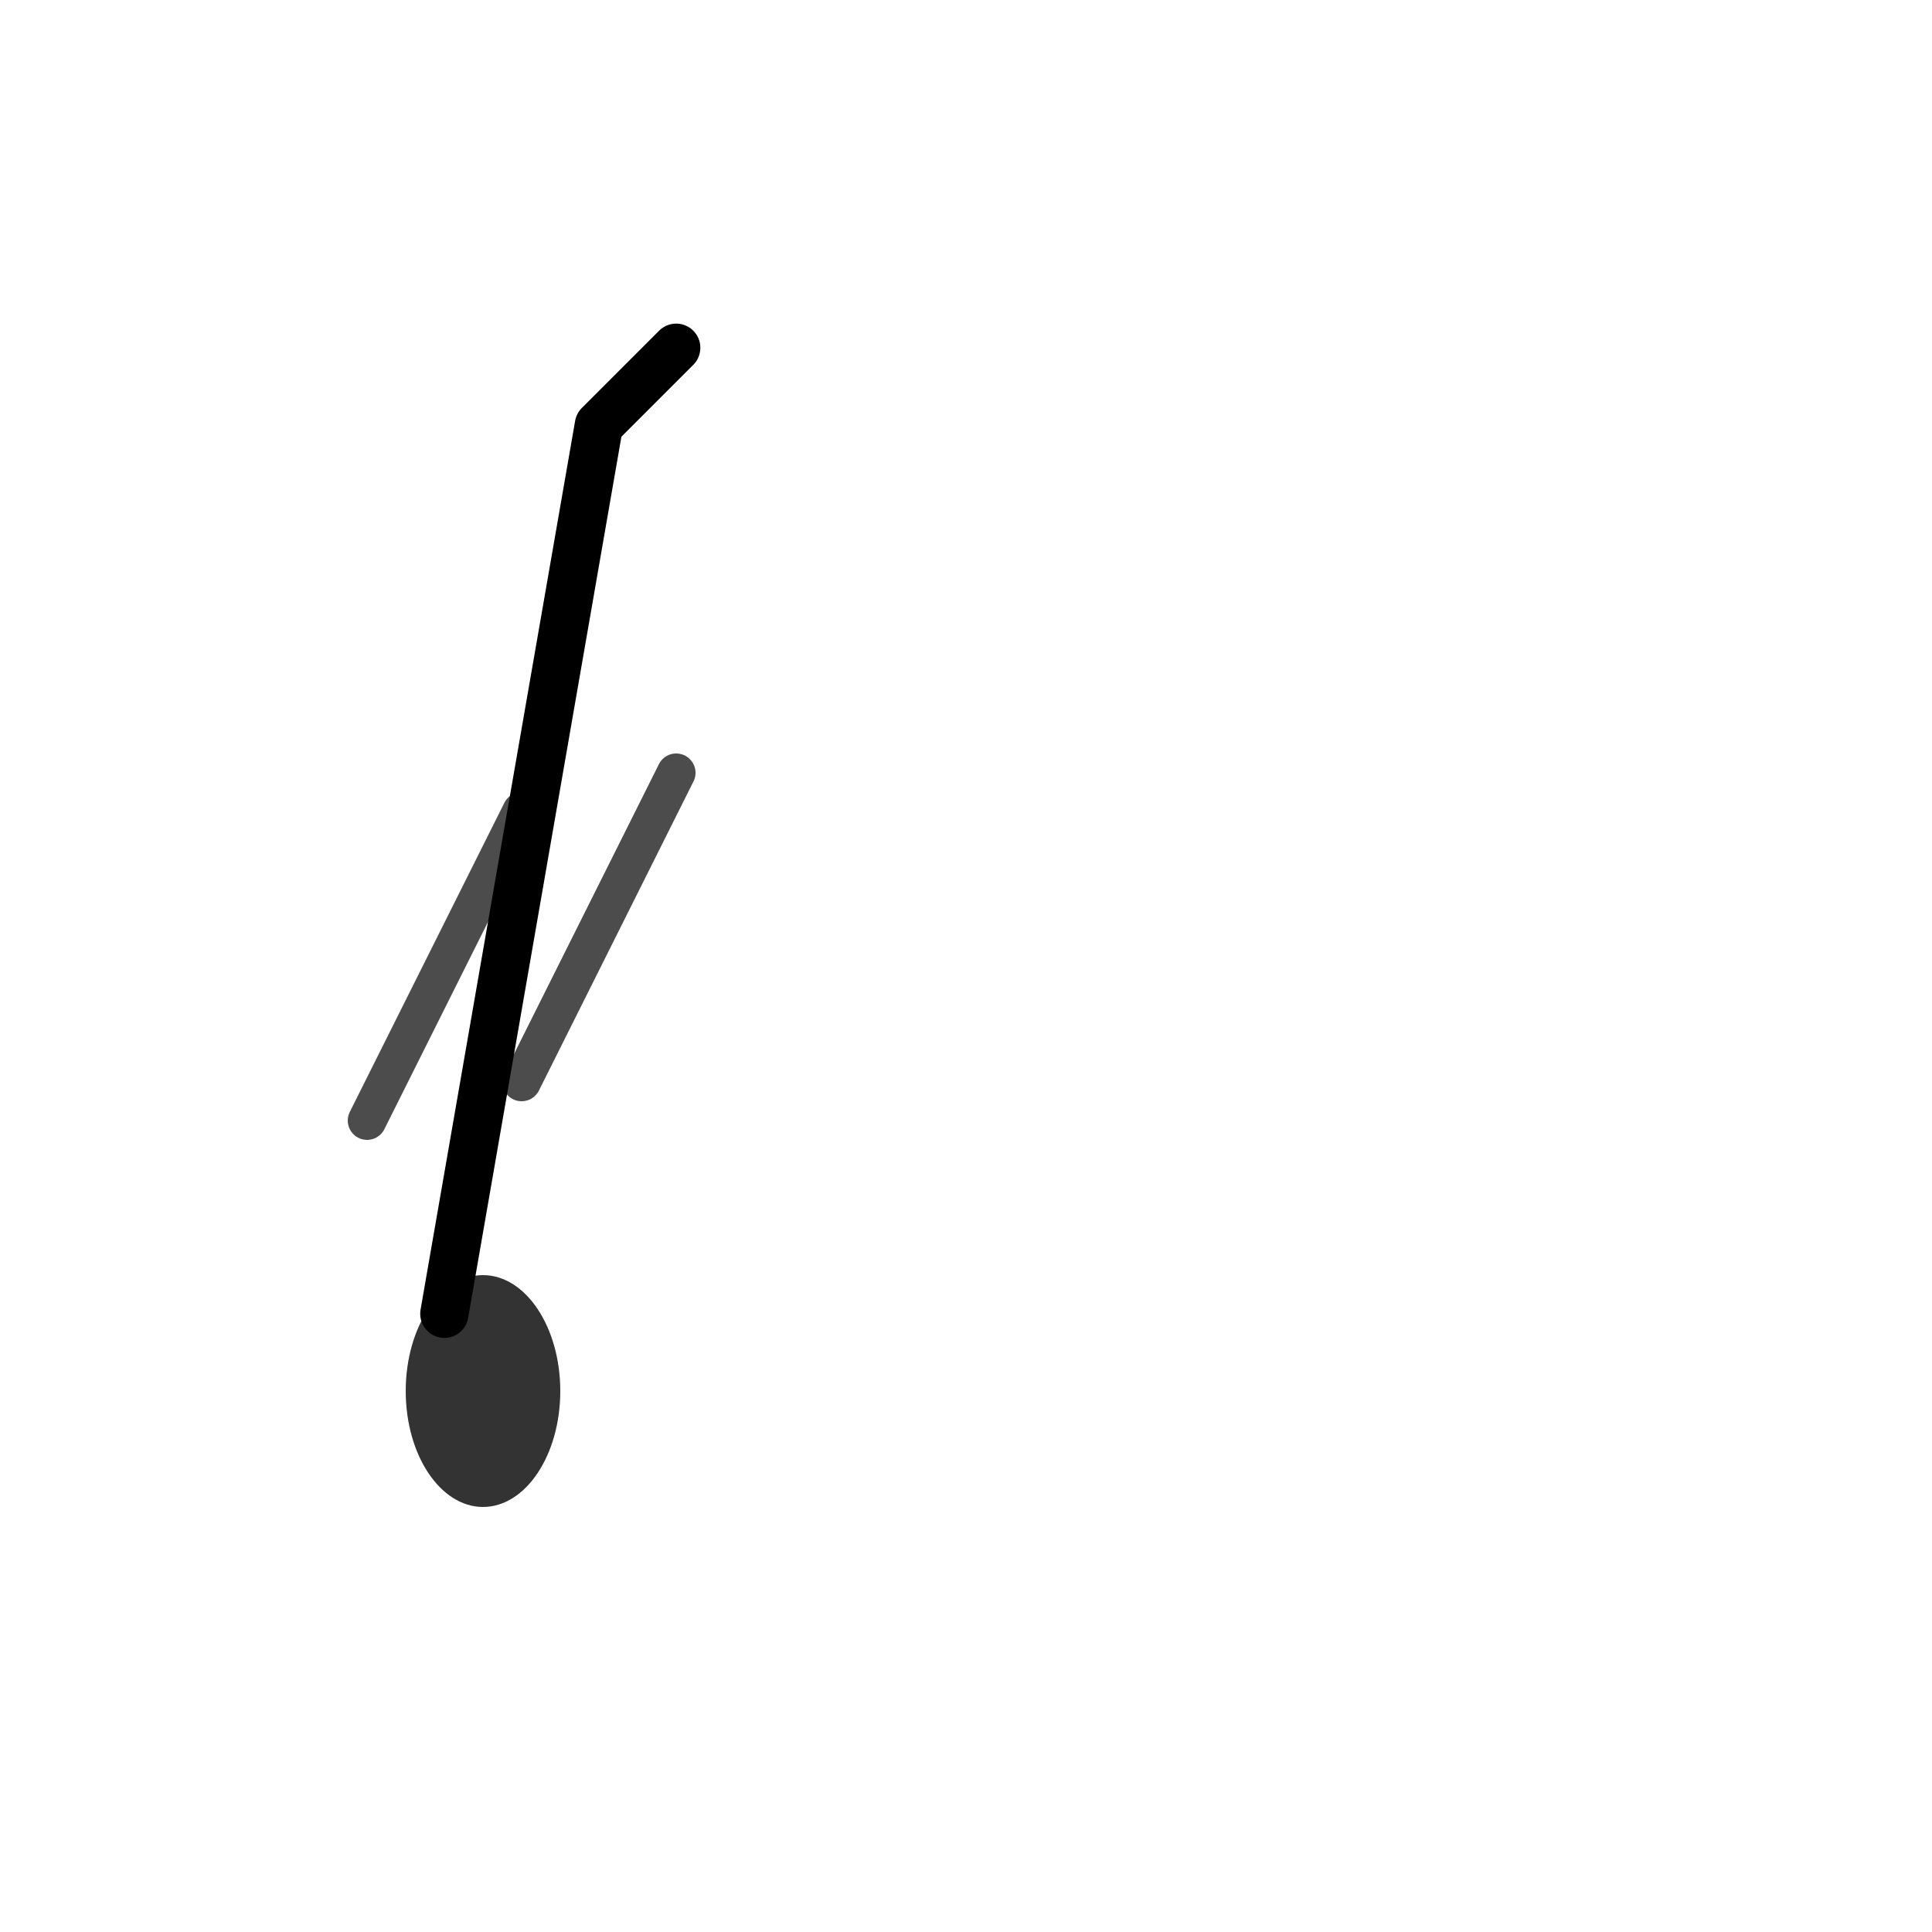
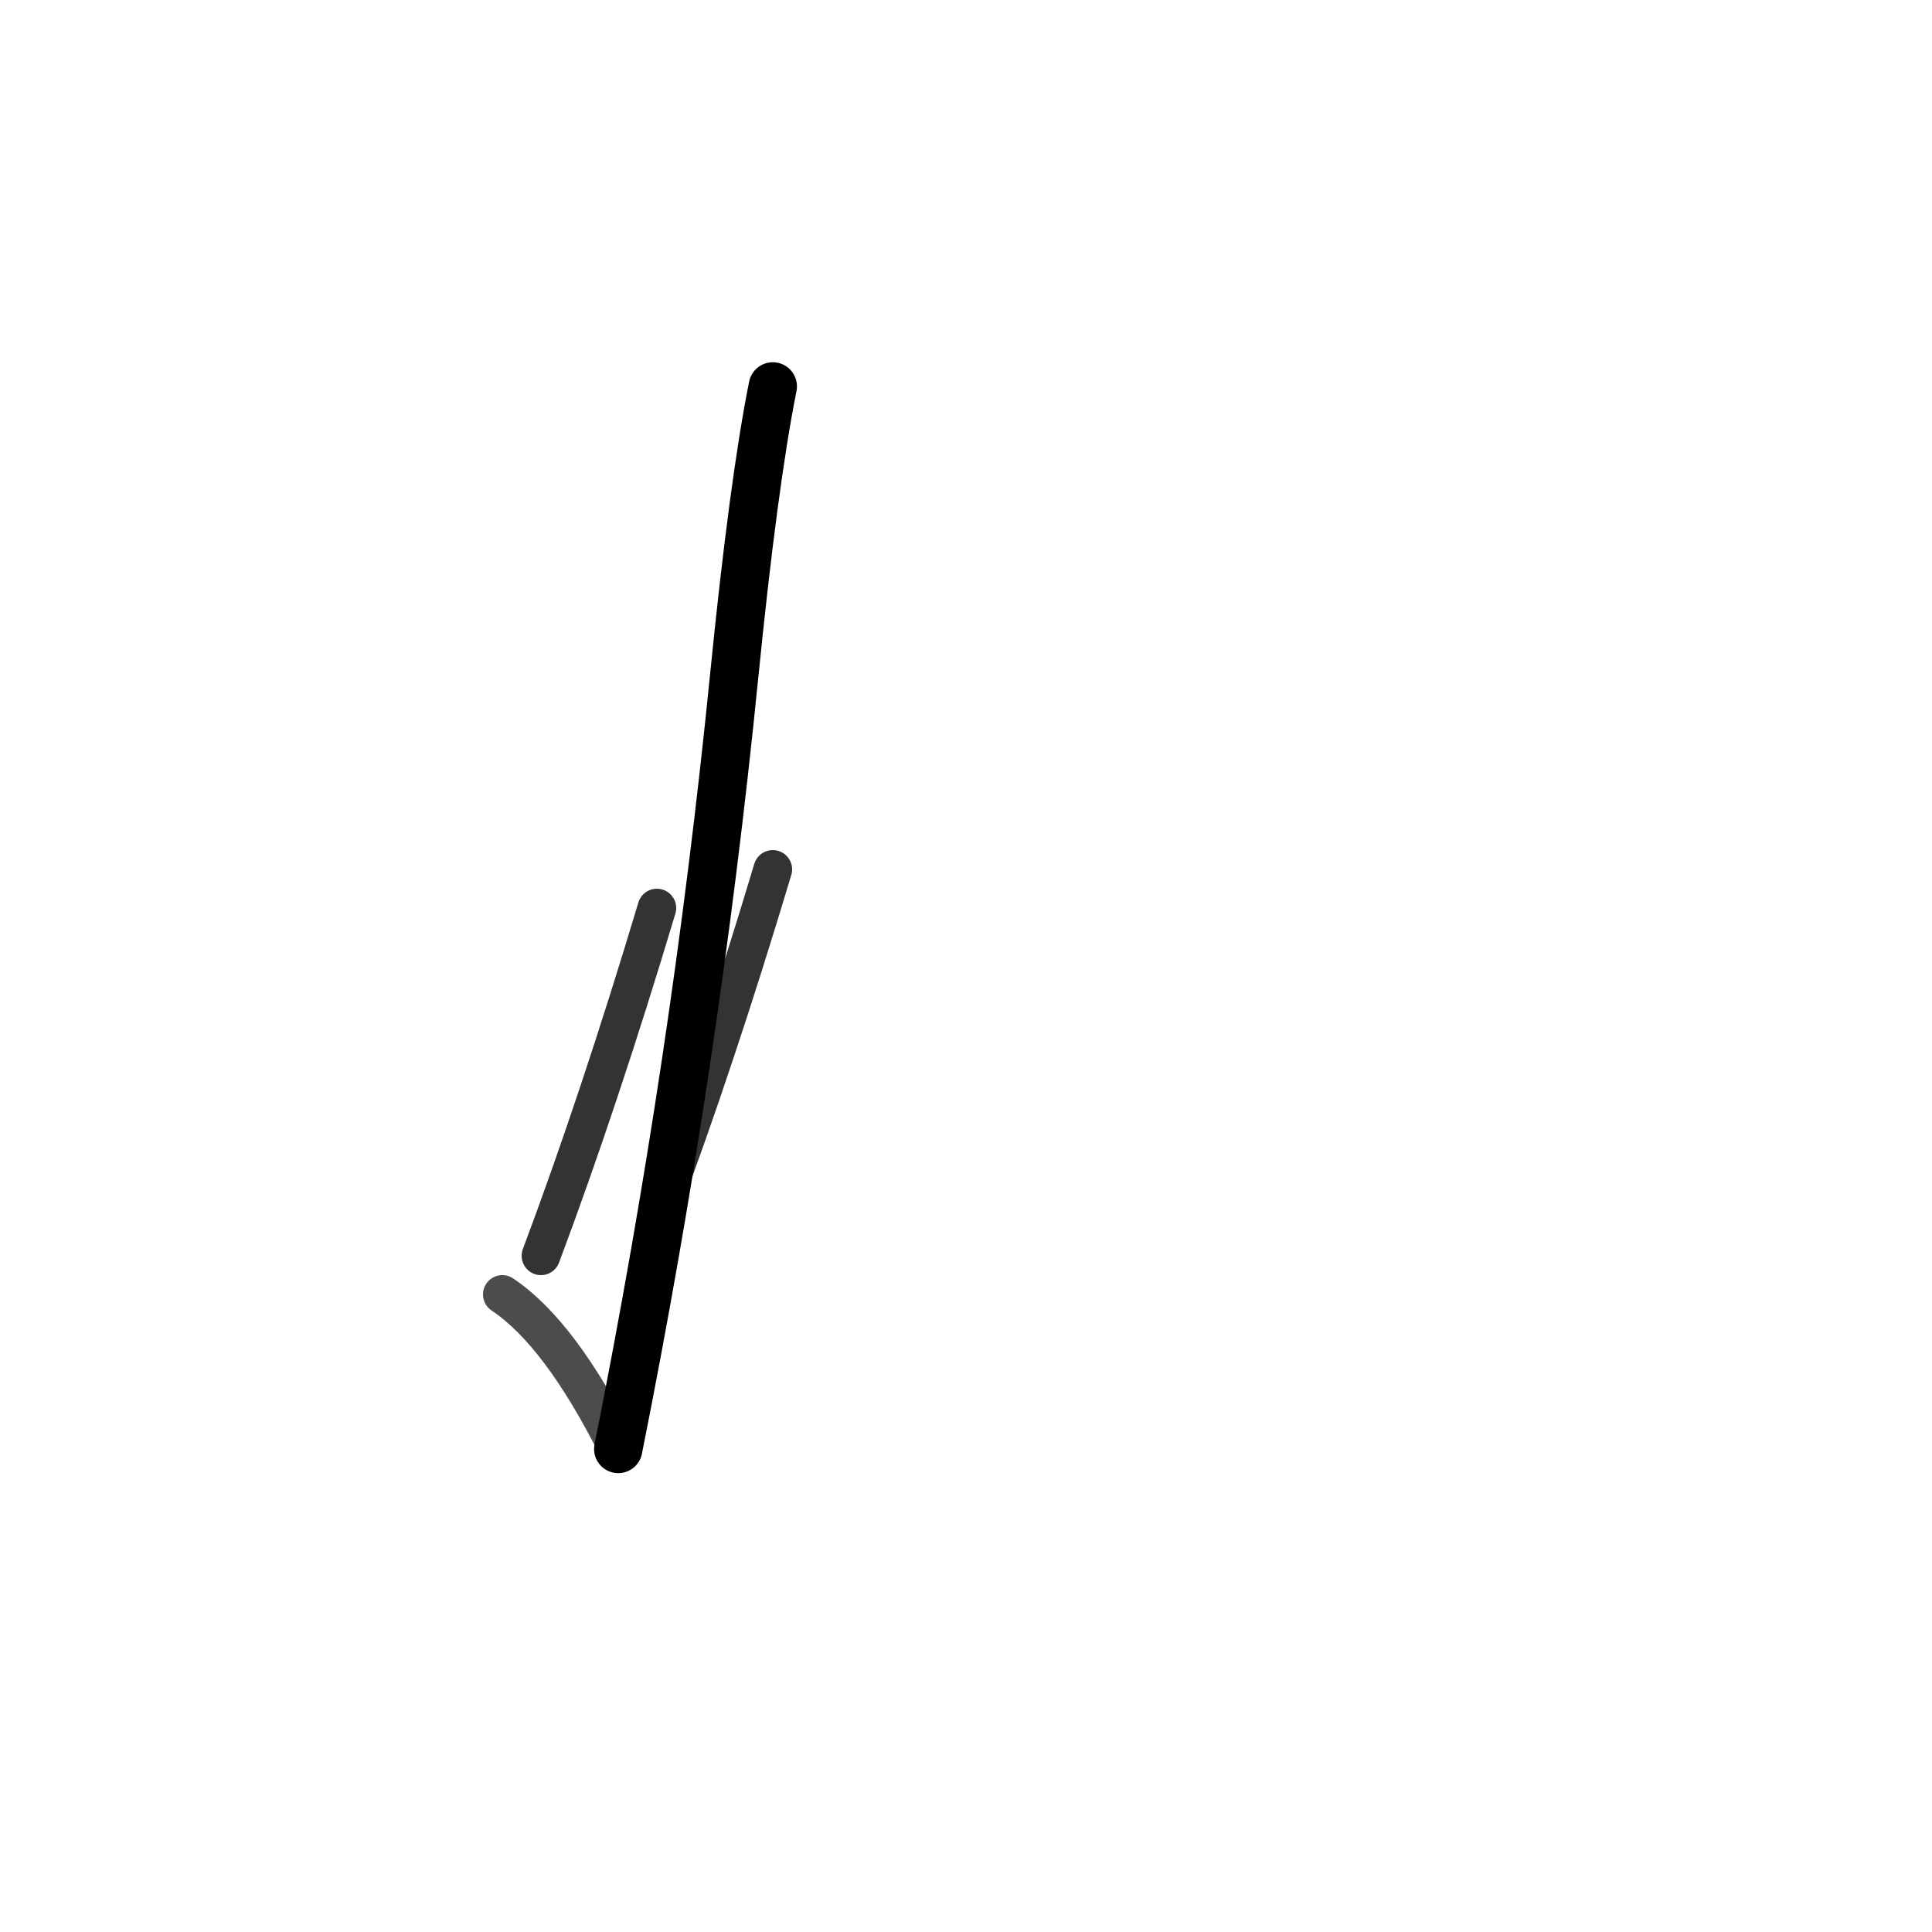
<svg xmlns="http://www.w3.org/2000/svg" viewBox="0 0 100 100">
-   <g transform="translate(15, 10)">
-     <path d="M 8 58 Q 12 35 16 12 L 20 8" fill="none" stroke="currentColor" stroke-width="2.5" stroke-linecap="round" stroke-linejoin="round" />
-     <path d="M 4 48 Q 8 40 12 32" fill="none" stroke="currentColor" stroke-width="2" stroke-linecap="round" opacity="0.7" />
-     <path d="M 12 46 Q 16 38 20 30" fill="none" stroke="currentColor" stroke-width="2" stroke-linecap="round" opacity="0.7" />
-     <ellipse cx="10" cy="62" rx="4" ry="6" fill="currentColor" opacity="0.8" />
+   <g transform="translate(20, 15)">
+     <path d="M 12 60 Q 16 40 18 20 Q 19 10 20 5" fill="none" stroke="currentColor" stroke-width="2.5" stroke-linecap="round" stroke-linejoin="round" />
+     <path d="M 8 50 Q 11 42 14 32" fill="none" stroke="currentColor" stroke-width="2" stroke-linecap="round" opacity="0.8" />
+     <path d="M 14 48 Q 17 40 20 30" fill="none" stroke="currentColor" stroke-width="2" stroke-linecap="round" opacity="0.8" />
+     <path d="M 6 52 Q 9 54 12 60" fill="none" stroke="currentColor" stroke-width="2" stroke-linecap="round" opacity="0.7" />
  </g>
</svg>
